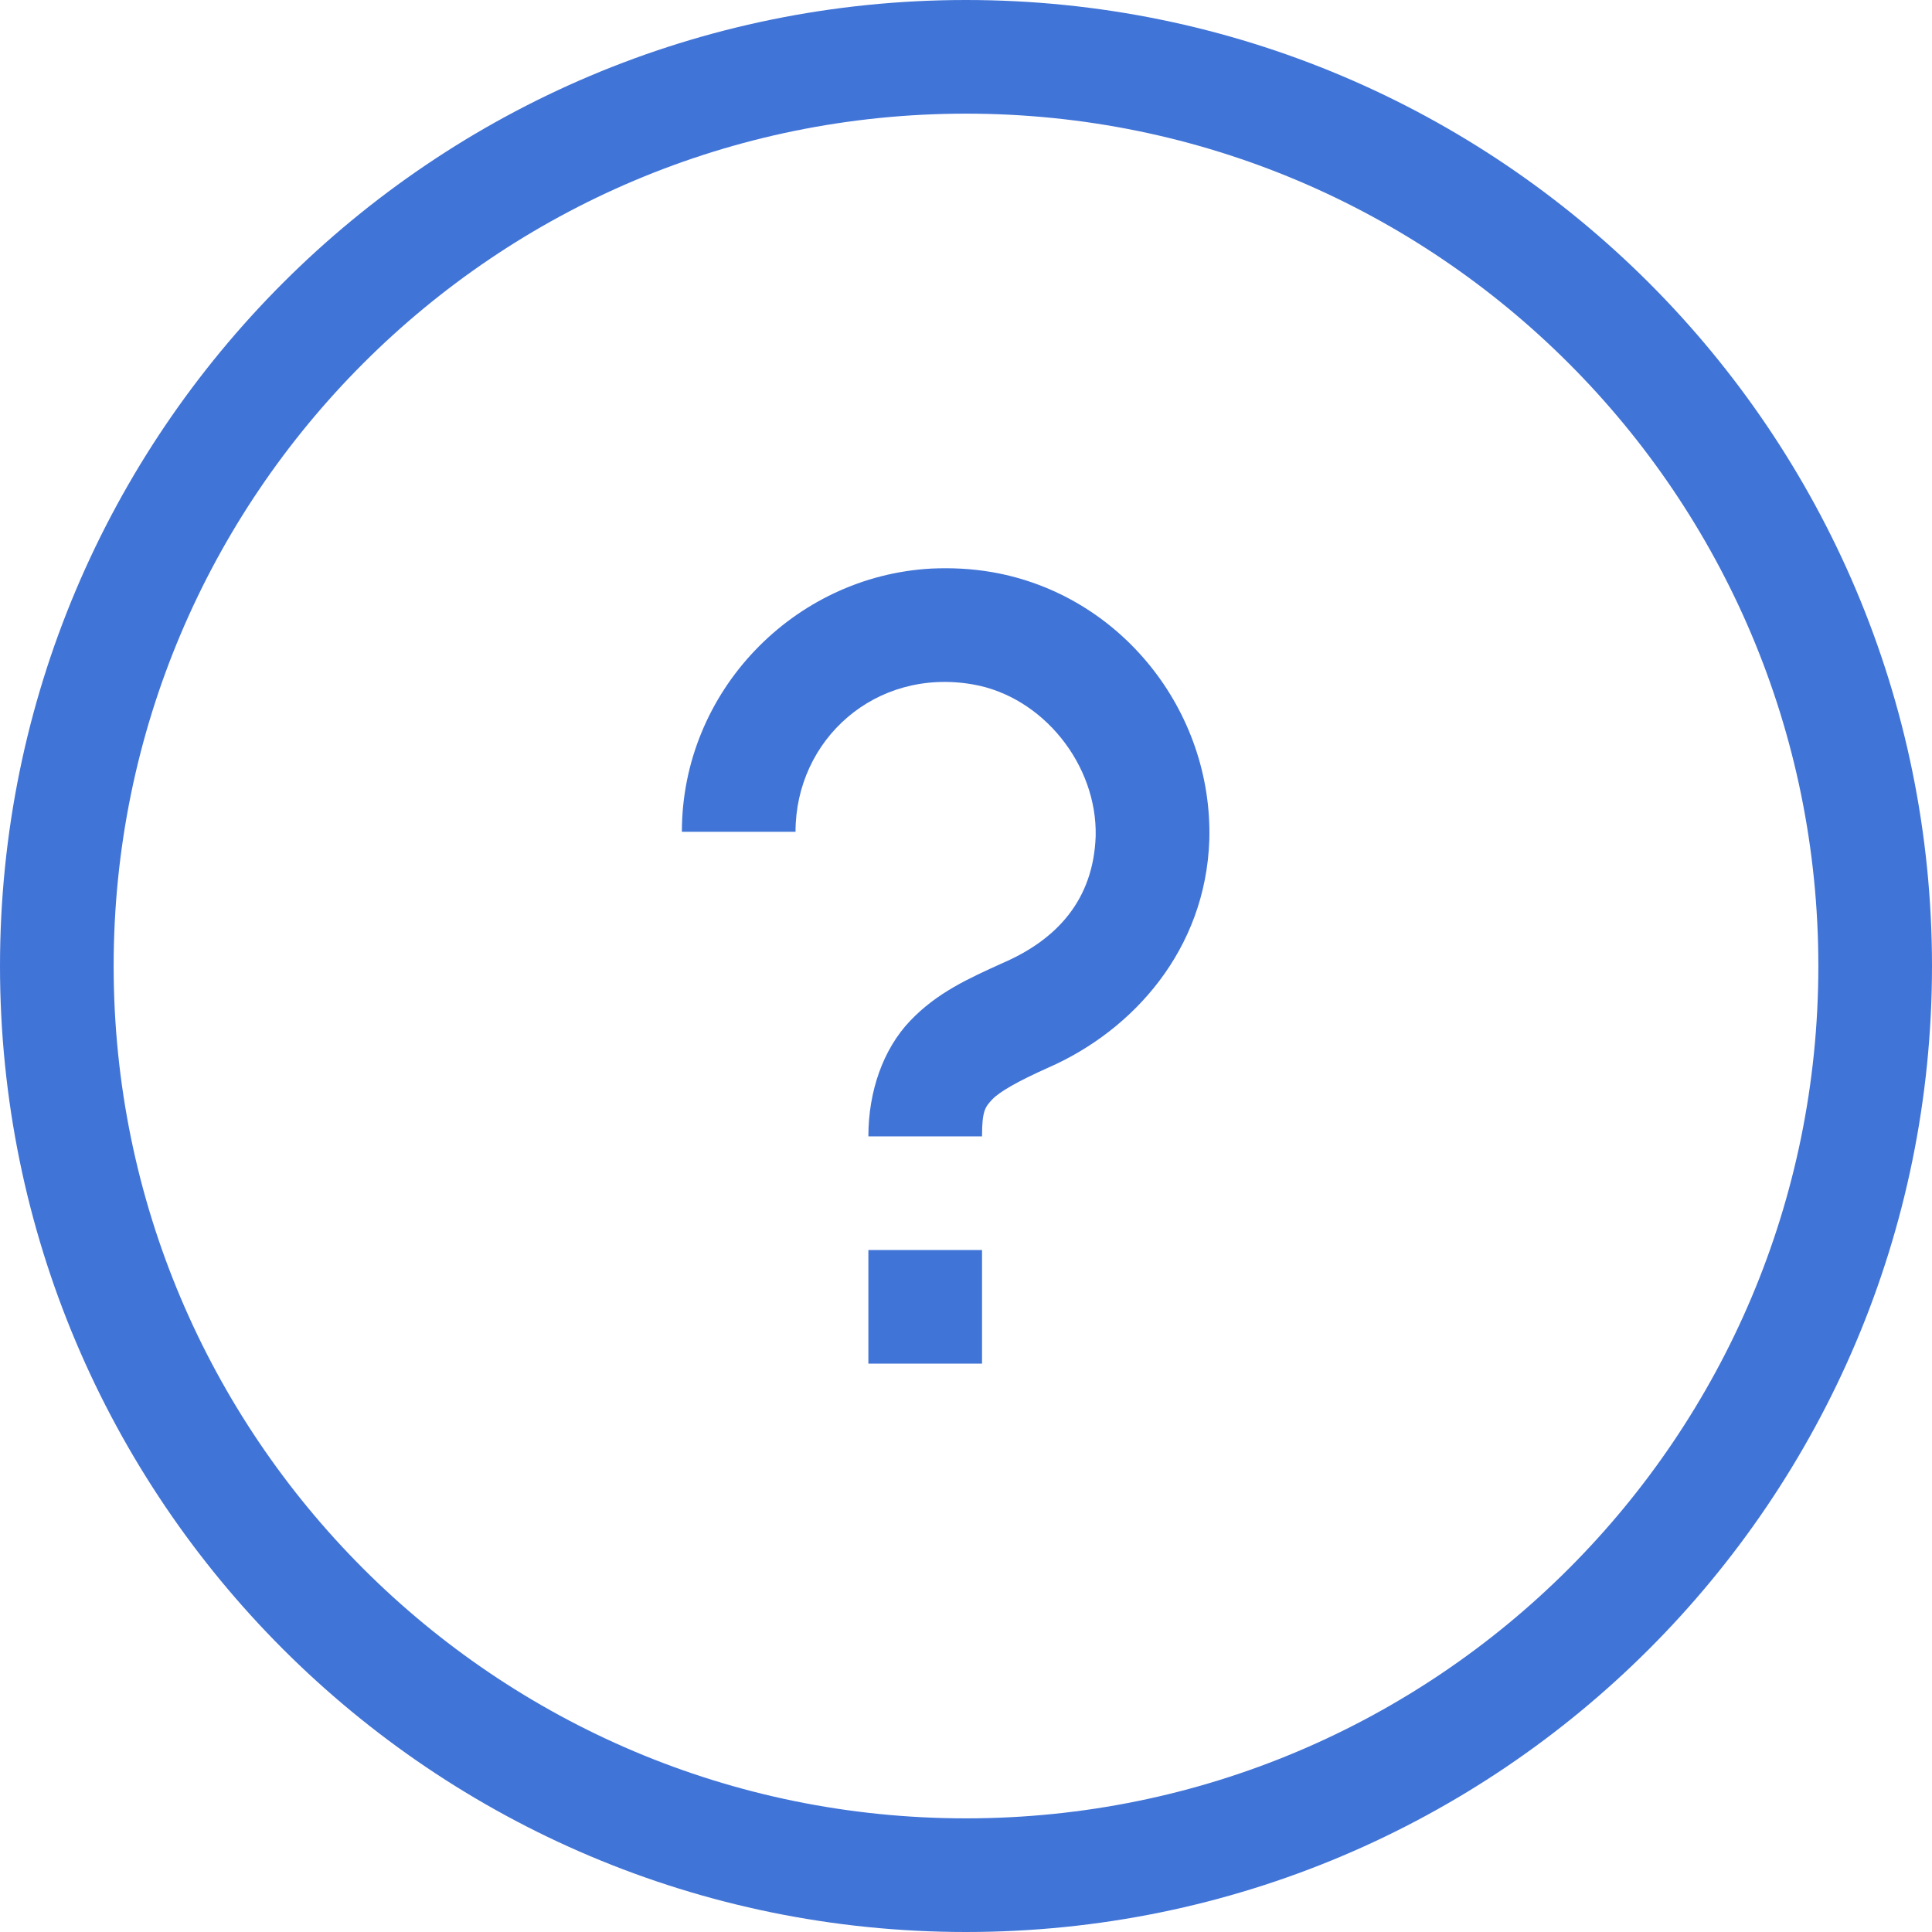
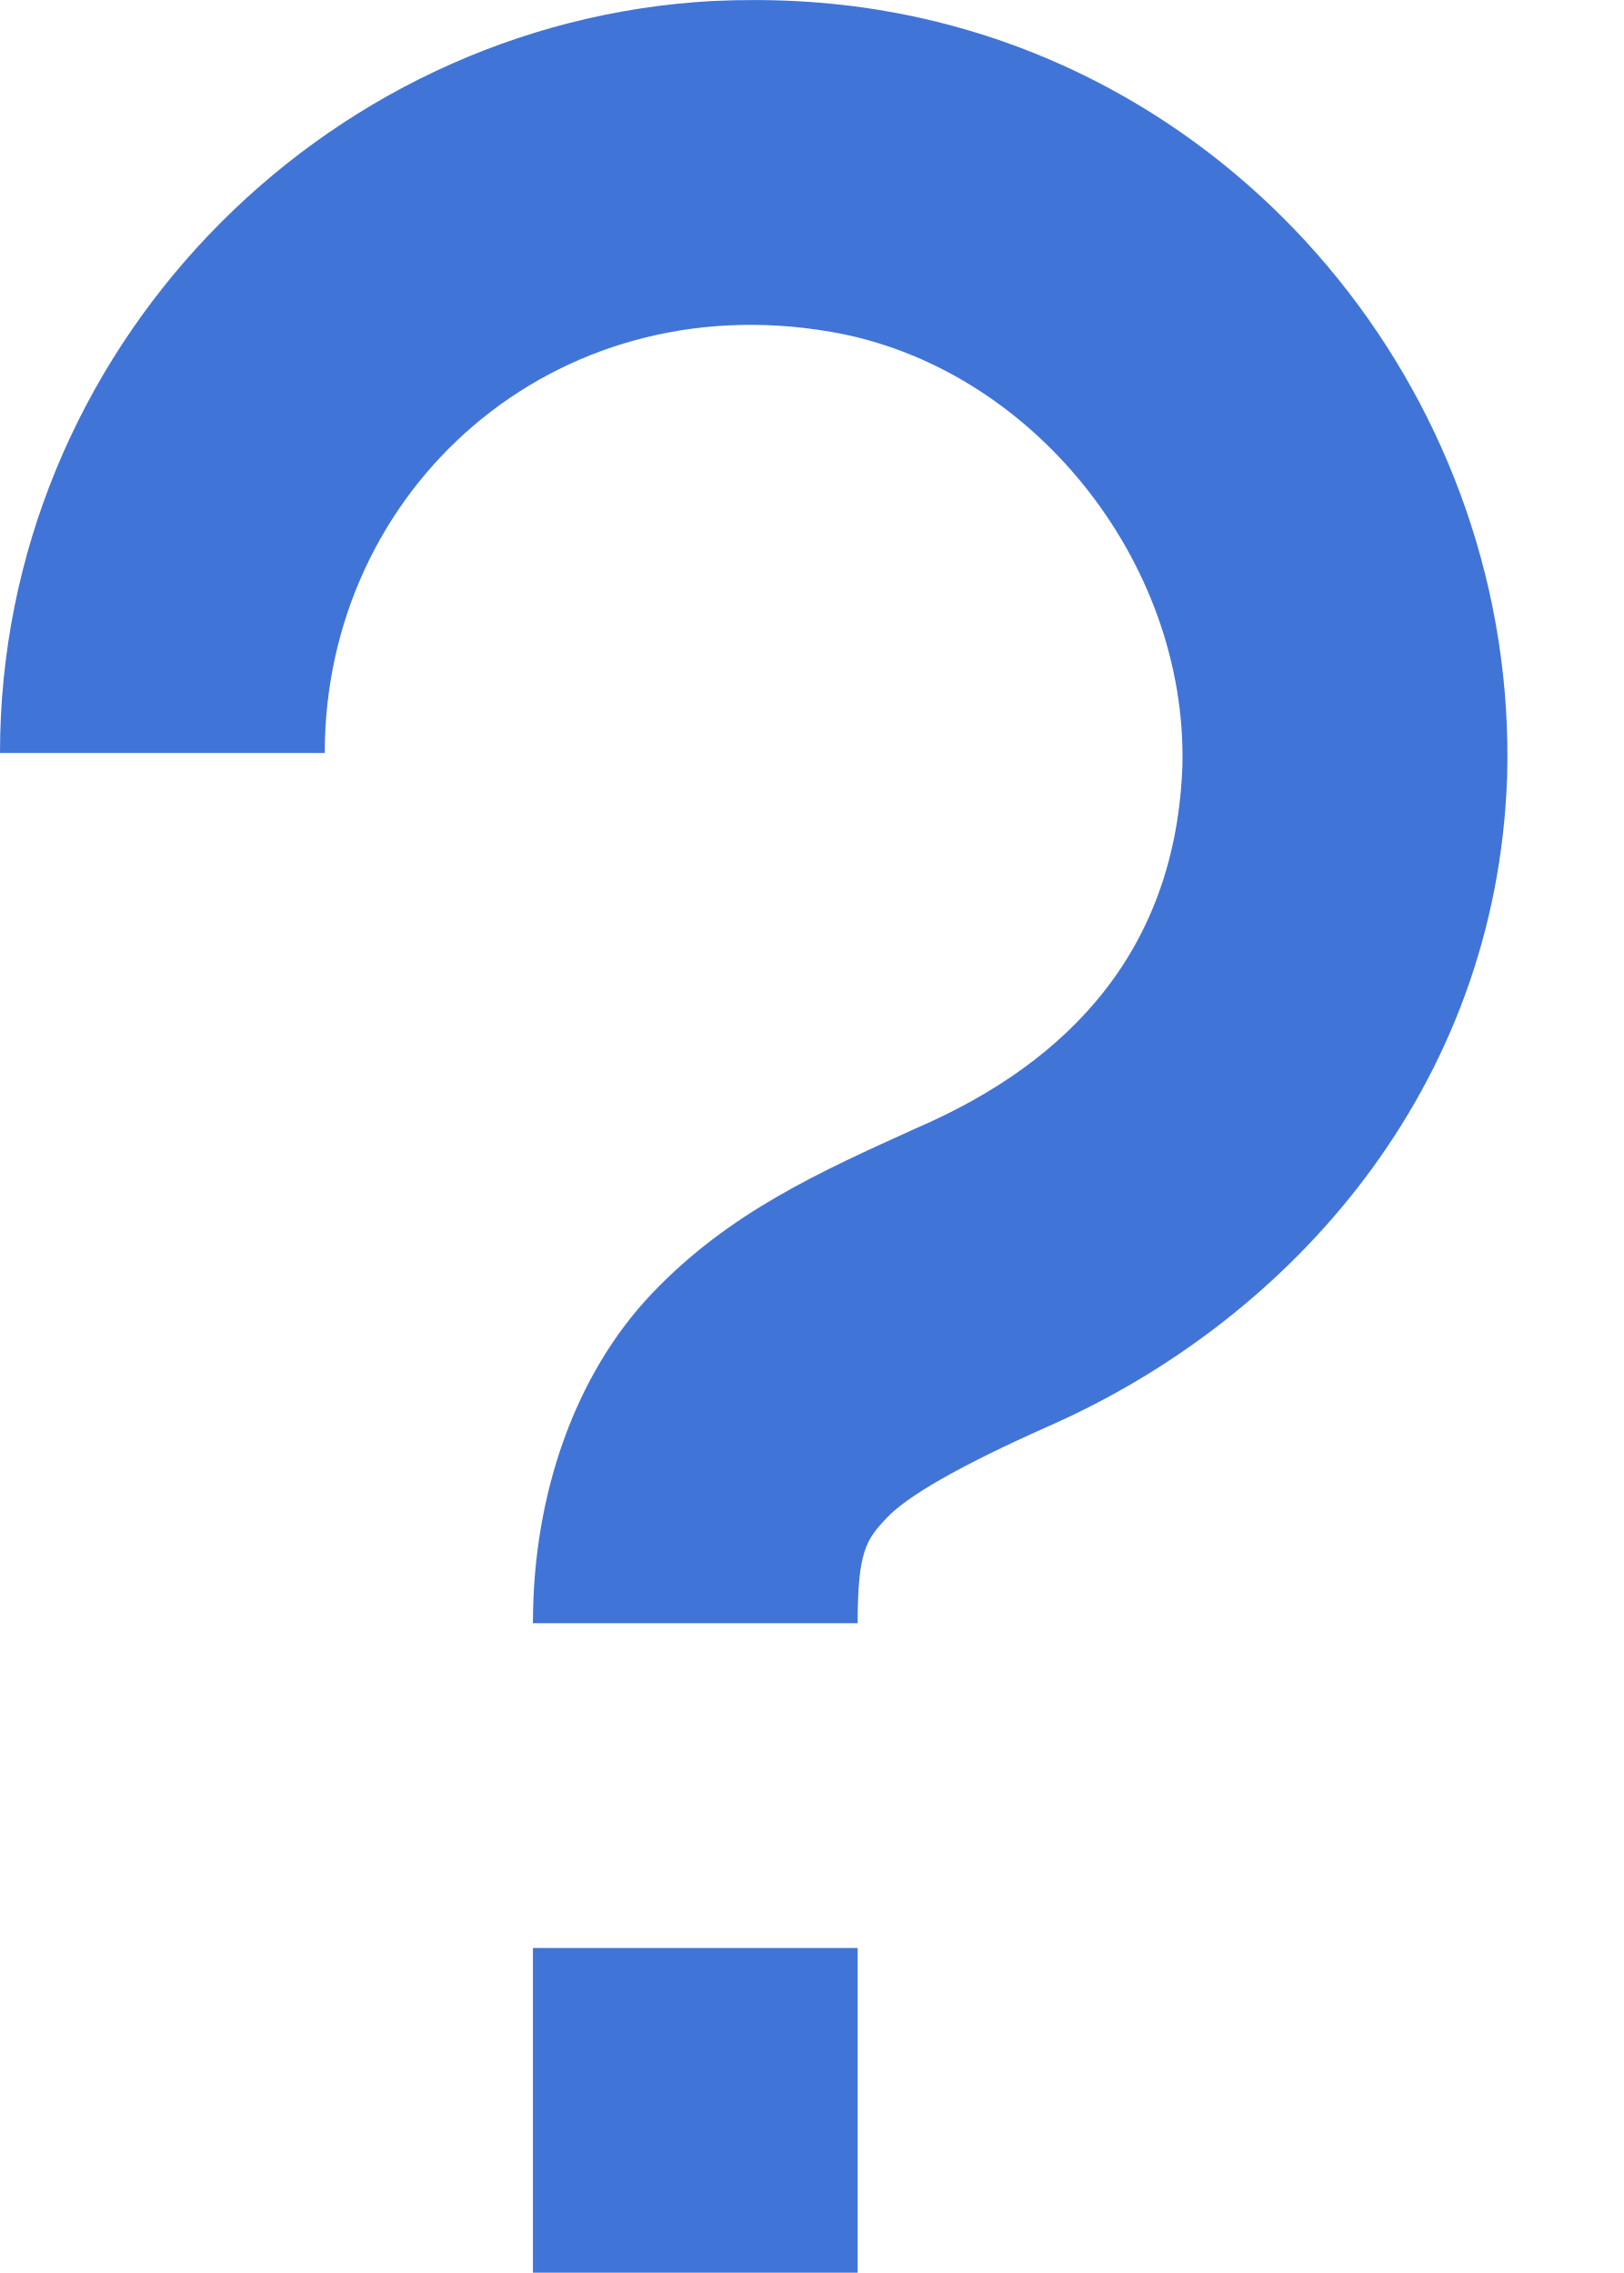
- <svg xmlns="http://www.w3.org/2000/svg" width="17px" height="17px" viewBox="0 0 17 17" version="1.1">
+ <svg xmlns="http://www.w3.org/2000/svg" width="5px" height="7px" viewBox="0 0 5 7" version="1.1">
  <defs />
  <g id="Page-1" stroke="none" stroke-width="1" fill="none" fill-rule="evenodd">
-     <g id="Group-2-Copy">
-       <circle id="Oval-Copy-15" stroke="#4174D7" cx="8.5" cy="8.5" r="8" />
-       <path d="M8.195,5.003 C6.984,5.069 6,6.085 6,7.319 L7,7.319 C7,6.507 7.703,5.874 8.559,6.022 C9.176,6.128 9.656,6.729 9.641,7.358 C9.621,7.917 9.301,8.268 8.82,8.475 C8.527,8.608 8.246,8.733 8.008,8.983 C7.77,9.233 7.641,9.604 7.641,9.999 L8.641,9.999 C8.641,9.776 8.668,9.741 8.73,9.675 C8.793,9.608 8.953,9.515 9.227,9.393 C9.973,9.065 10.609,8.354 10.641,7.39 C10.672,6.253 9.859,5.229 8.727,5.034 C8.547,5.003 8.371,4.995 8.195,5.003 Z M7.641,10.999 L7.641,11.999 L8.641,11.999 L8.641,10.999 L7.641,10.999 Z" id="Shape" fill="#4174D7" fill-rule="nonzero" />
-     </g>
+     <path d="M2.195,0.003 C0.984,0.069 0,1.085 0,2.319 L1,2.319 C1,1.507 1.703,0.874 2.559,1.022 C3.176,1.128 3.656,1.729 3.641,2.358 C3.621,2.917 3.301,3.268 2.82,3.475 C2.527,3.608 2.246,3.733 2.008,3.983 C1.77,4.233 1.641,4.604 1.641,4.999 L2.641,4.999 C2.641,4.776 2.668,4.741 2.73,4.675 C2.793,4.608 2.953,4.515 3.227,4.393 C3.973,4.065 4.609,3.354 4.641,2.39 C4.672,1.253 3.859,0.229 2.727,0.034 C2.547,0.003 2.371,-0.005 2.195,0.003 Z M1.641,5.999 L1.641,6.999 L2.641,6.999 L2.641,5.999 L1.641,5.999 Z" id="Shape" fill="#4174D7" fill-rule="nonzero" />
  </g>
</svg>
